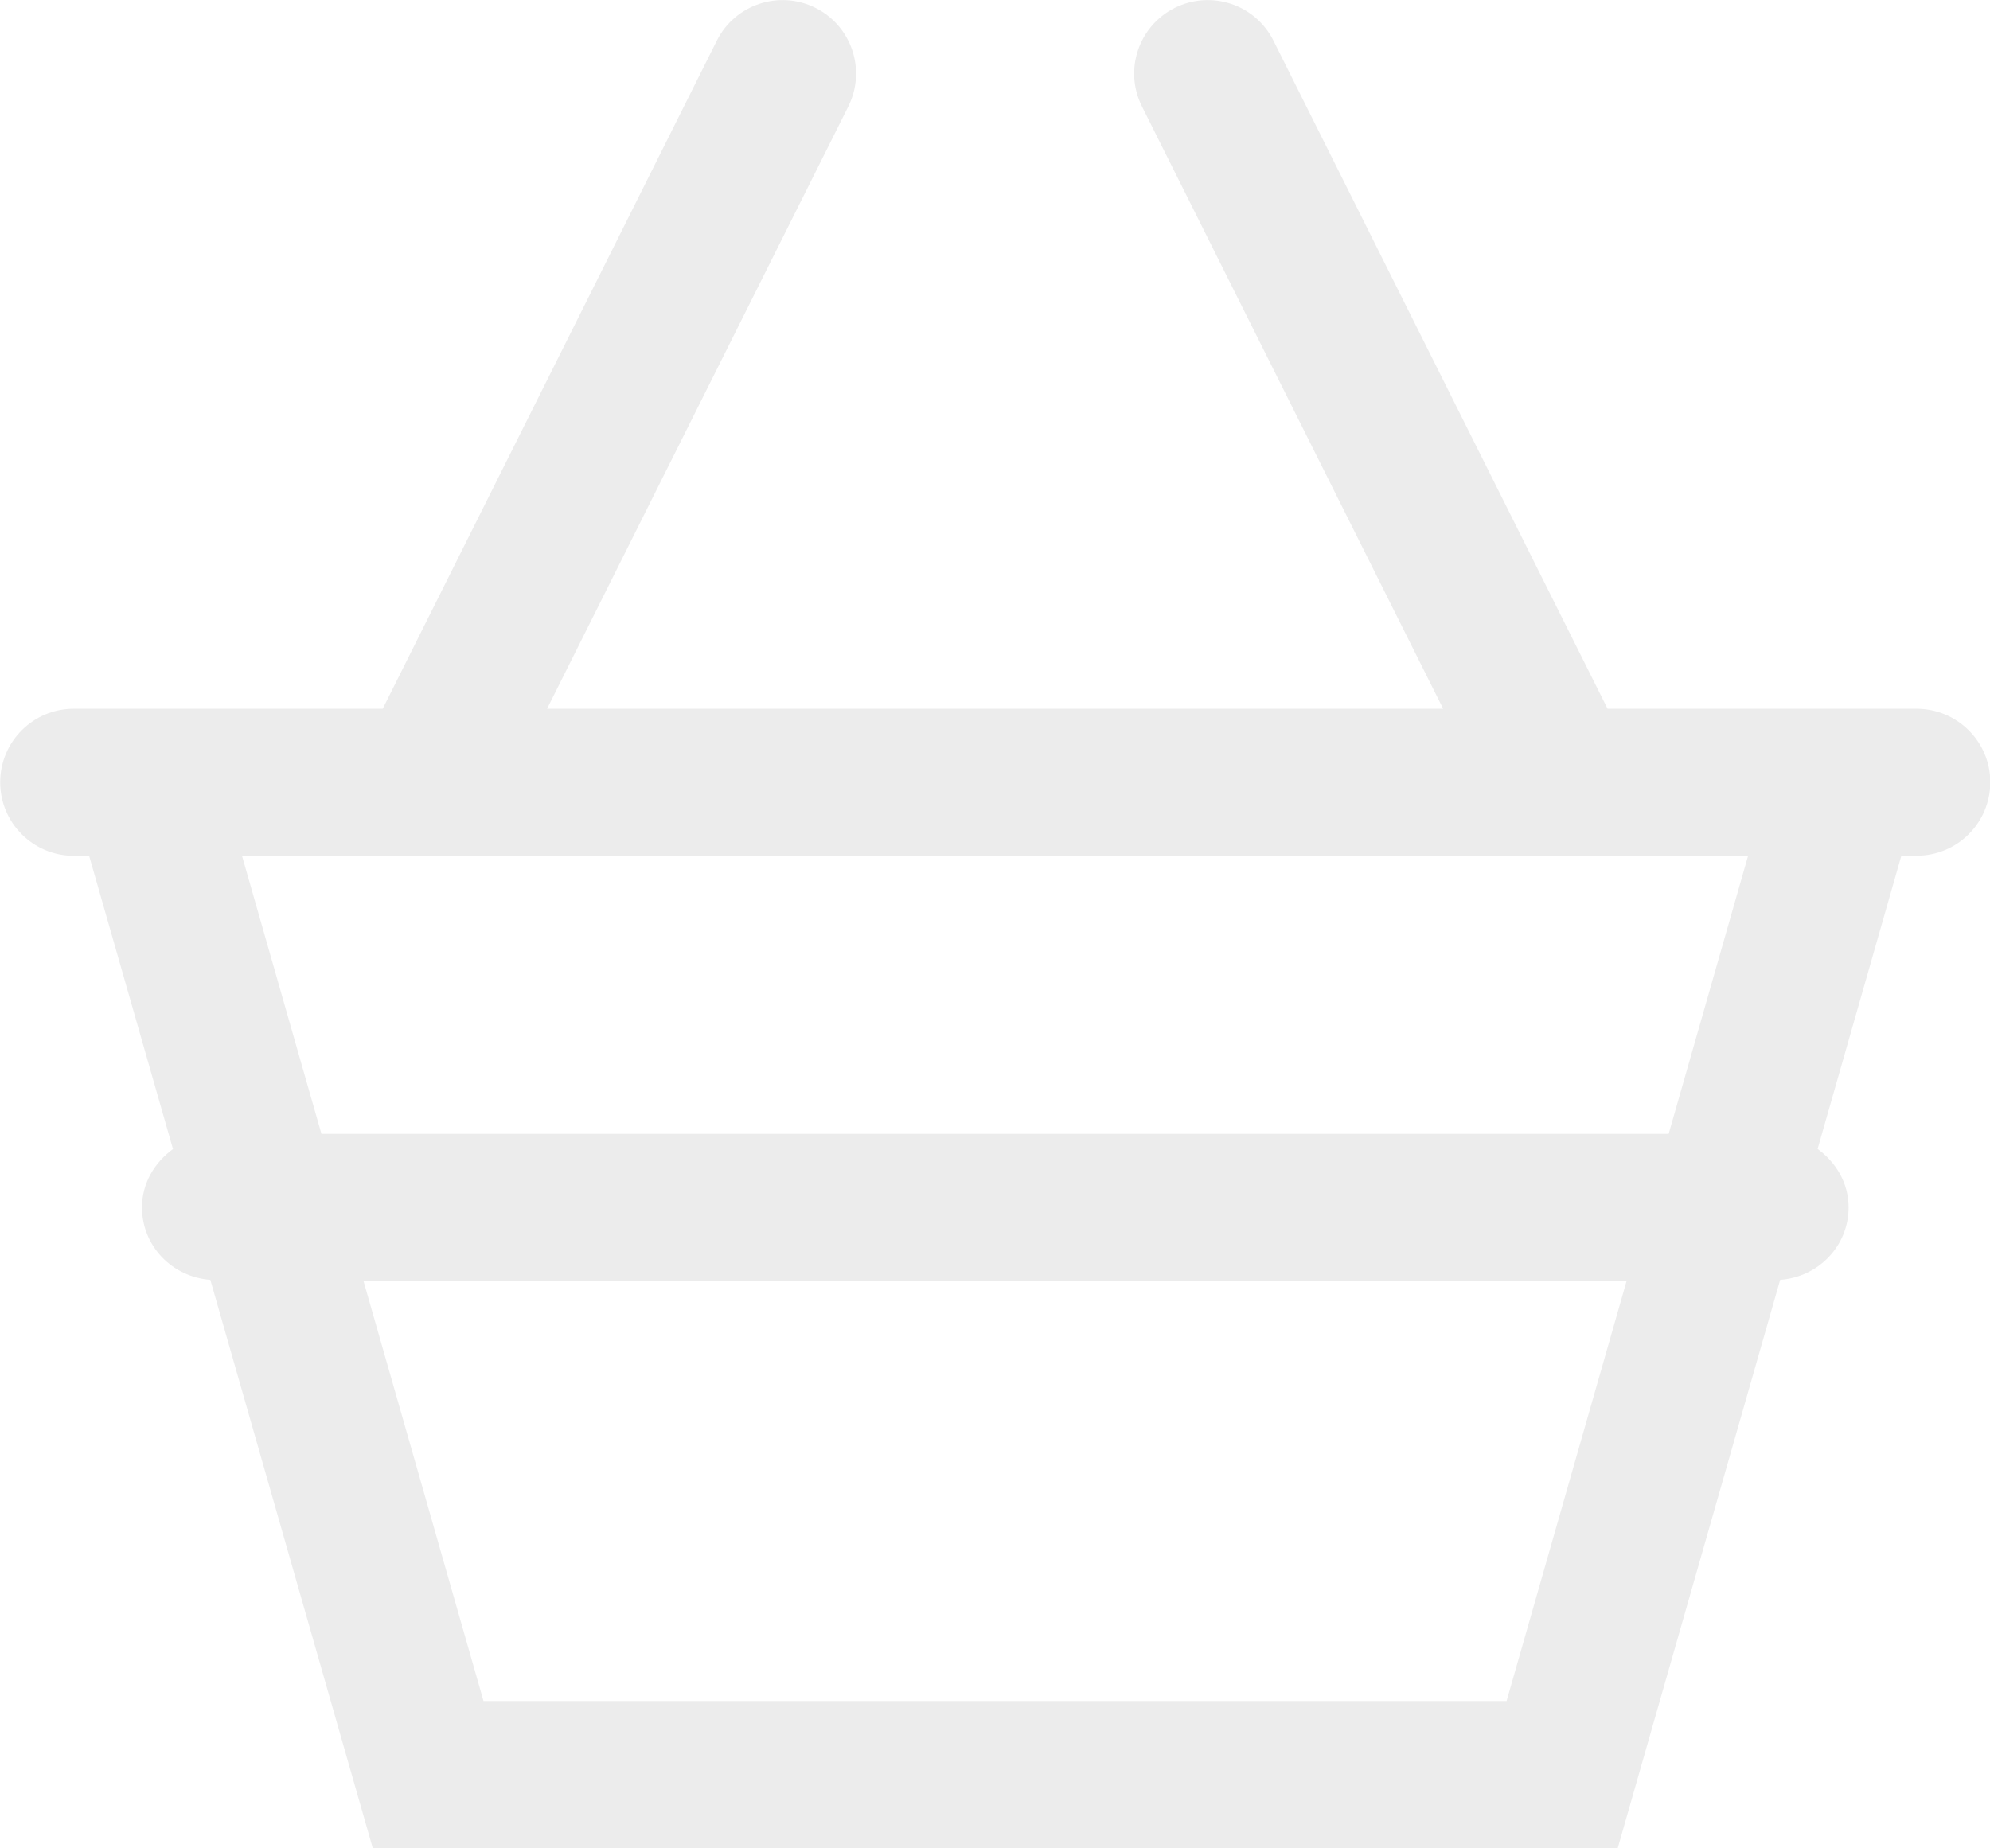
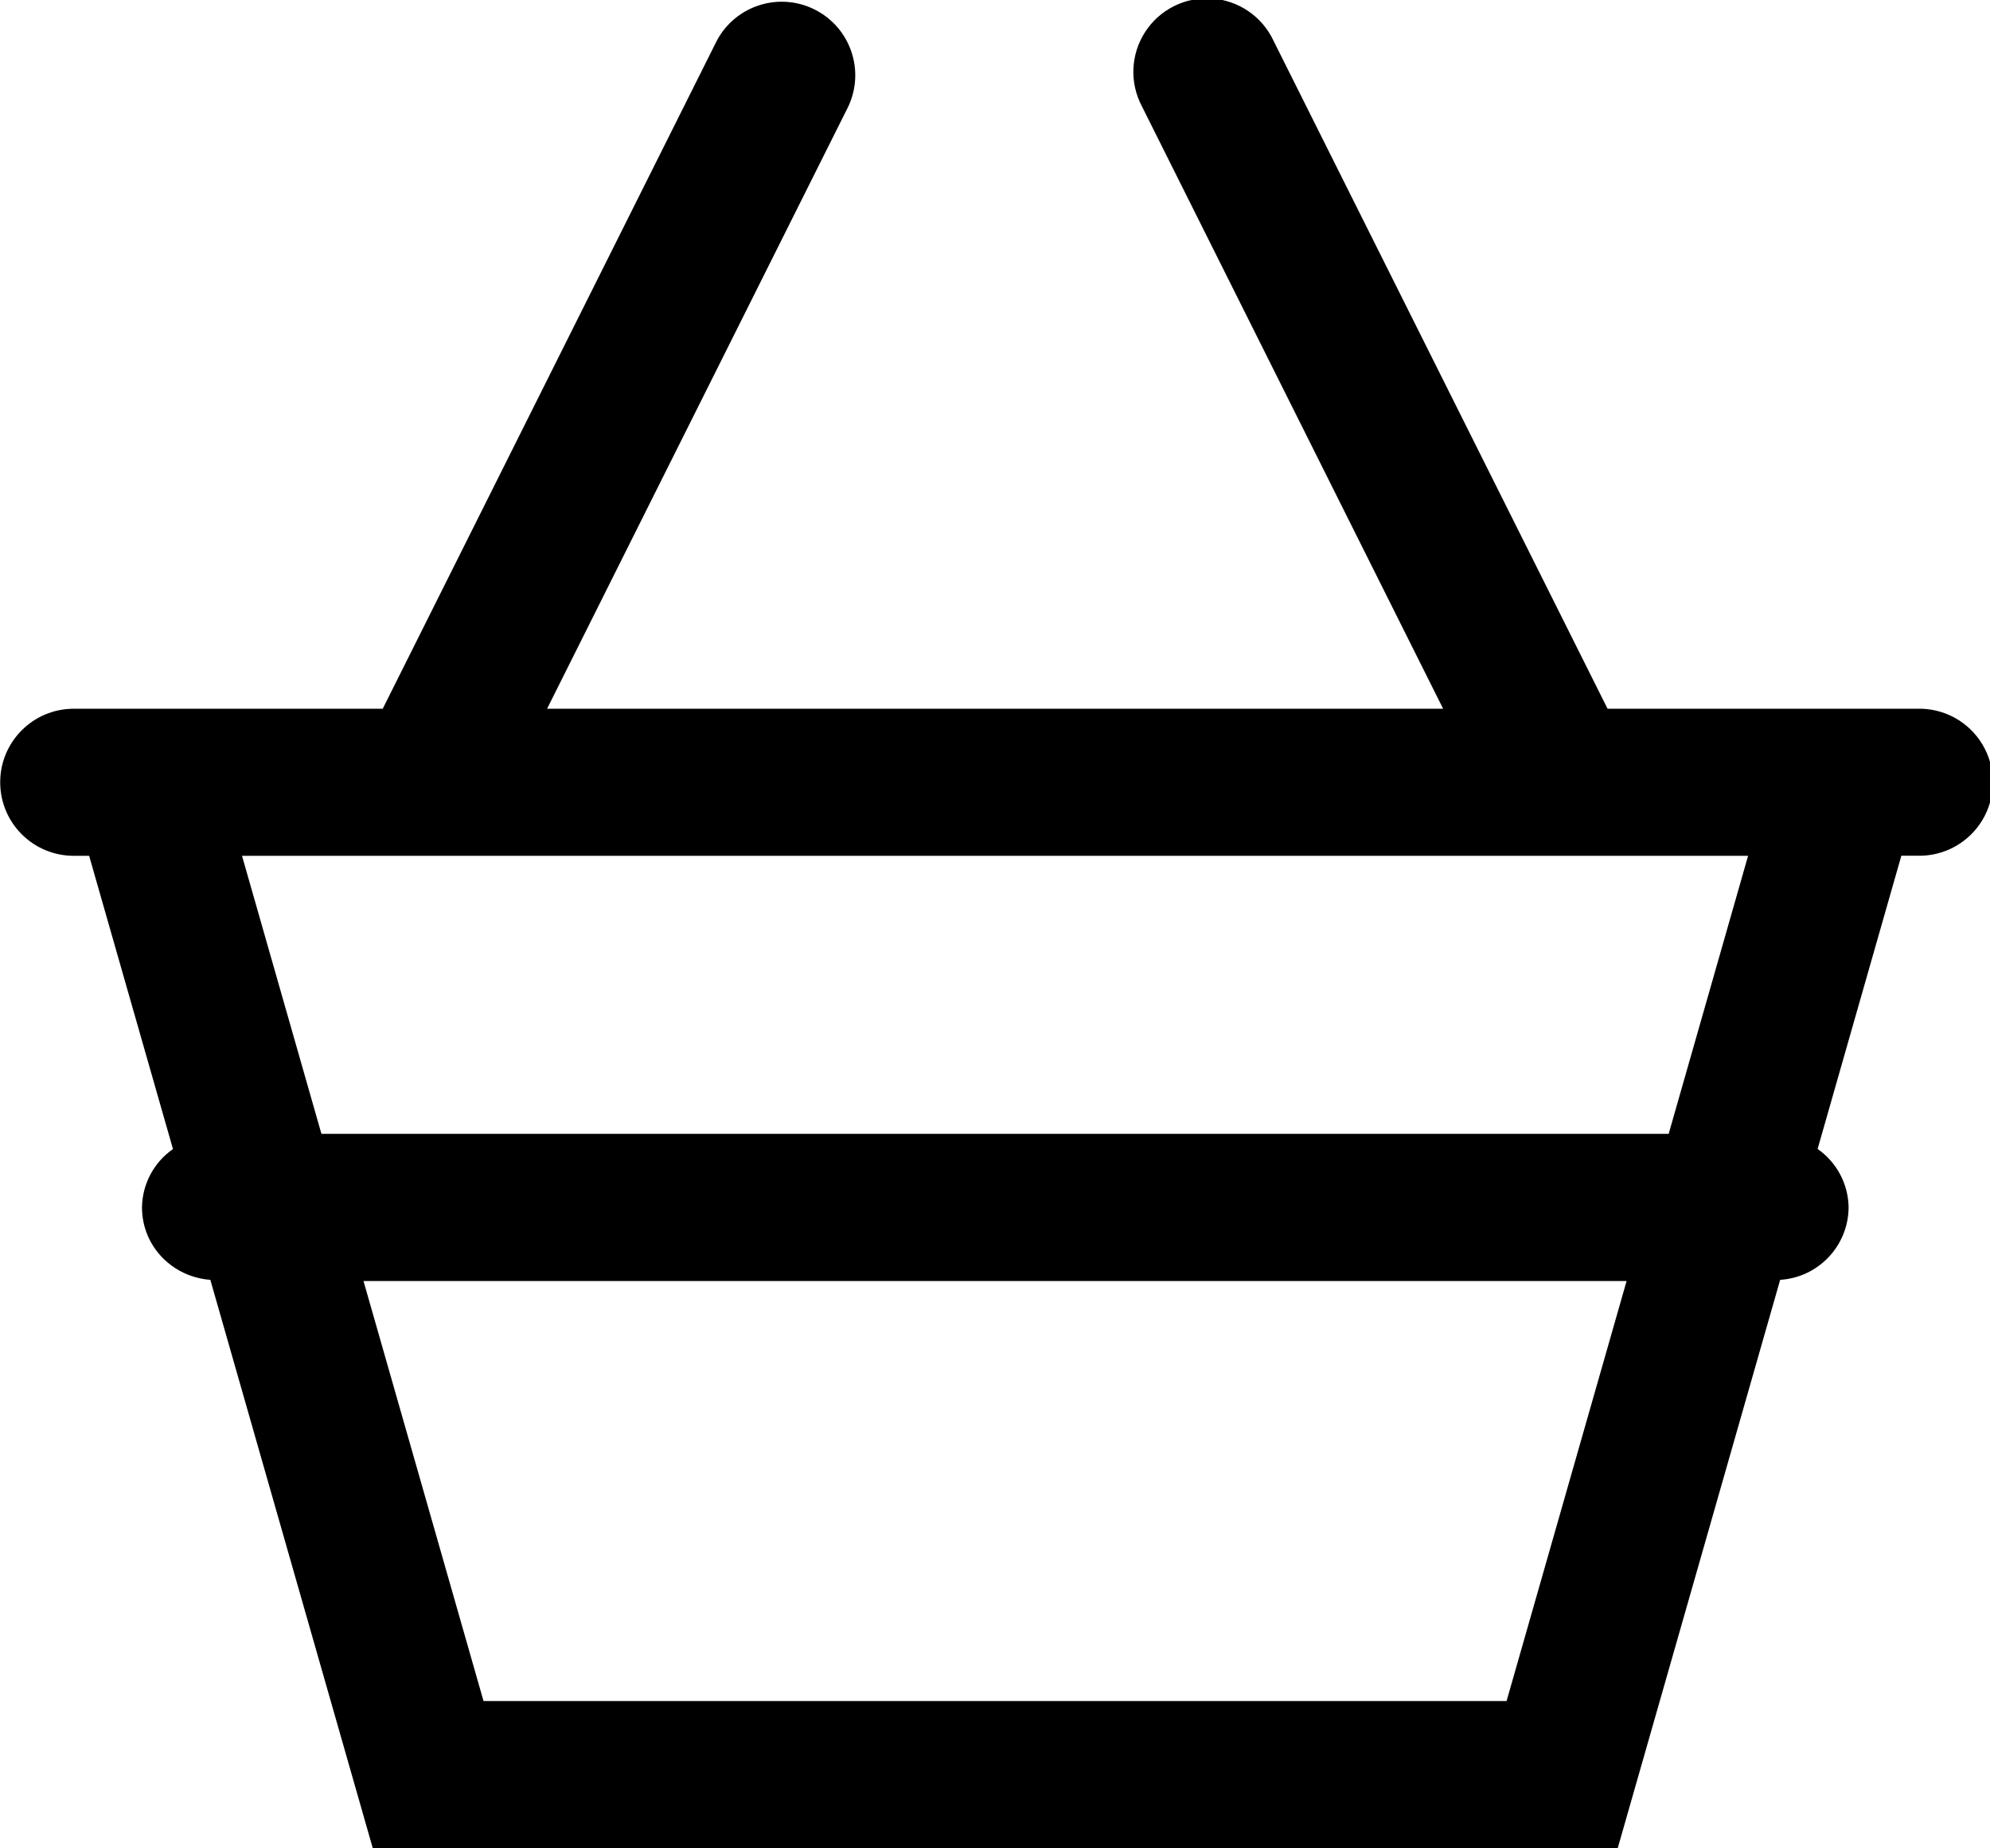
- <svg xmlns="http://www.w3.org/2000/svg" version="1.1" id="Layer_1" x="0px" y="0px" width="20.294px" height="18.849px" viewBox="264.205 370.961 20.294 18.849" enable-background="new 264.205 370.961 20.294 18.849" xml:space="preserve">
-   <path fill="#ececec" d="M283.75,378.19h-3.151l-3.407-6.814c-0.185-0.37-0.634-0.52-1.006-0.335 c-0.371,0.186-0.521,0.636-0.335,1.006l3.071,6.143h-9.138l3.072-6.143c0.185-0.371,0.035-0.821-0.335-1.006 c-0.37-0.185-0.821-0.035-1.006,0.335l-3.407,6.814h-3.151c-0.414,0-0.75,0.336-0.75,0.75s0.336,0.75,0.75,0.75h0.157l0.855,2.991 c-0.187,0.137-0.316,0.347-0.316,0.595c0,0.396,0.309,0.71,0.697,0.739l1.656,5.795h12.697l1.656-5.795 c0.388-0.028,0.698-0.344,0.698-0.739c0-0.249-0.129-0.459-0.316-0.596l0.854-2.991h0.157c0.414,0,0.75-0.336,0.75-0.75 S284.164,378.19,283.75,378.19z M279.569,388.311h-10.433l-1.224-4.284h12.881L279.569,388.311z M281.222,382.526h-13.739 l-0.81-2.836h15.359L281.222,382.526z" />
+ <svg xmlns="http://www.w3.org/2000/svg" version="1.1" id="Layer_1" x="0" y="0" width="20.294" height="18.849" viewBox="264.205 370.961 20.294 18.849" xml:space="preserve">
+   <path d="M283.75 378.19h-3.151l-3.407-6.814a.75.75 0 10-1.341.671l3.071 6.143h-9.138l3.072-6.143a.75.75 0 00-1.341-.671l-3.407 6.814h-3.151a.75.75 0 000 1.5h.157l.855 2.991a.737.737 0 00-.316.595c0 .396.309.71.697.739l1.656 5.795h12.697l1.656-5.795a.745.745 0 00.698-.739.738.738 0 00-.316-.596l.854-2.991h.157a.75.75 0 10-.002-1.499zm-4.181 10.121h-10.433l-1.224-4.284h12.881l-1.224 4.284zm1.653-5.785h-13.739l-.81-2.836h15.359l-.81 2.836z" />
</svg>
